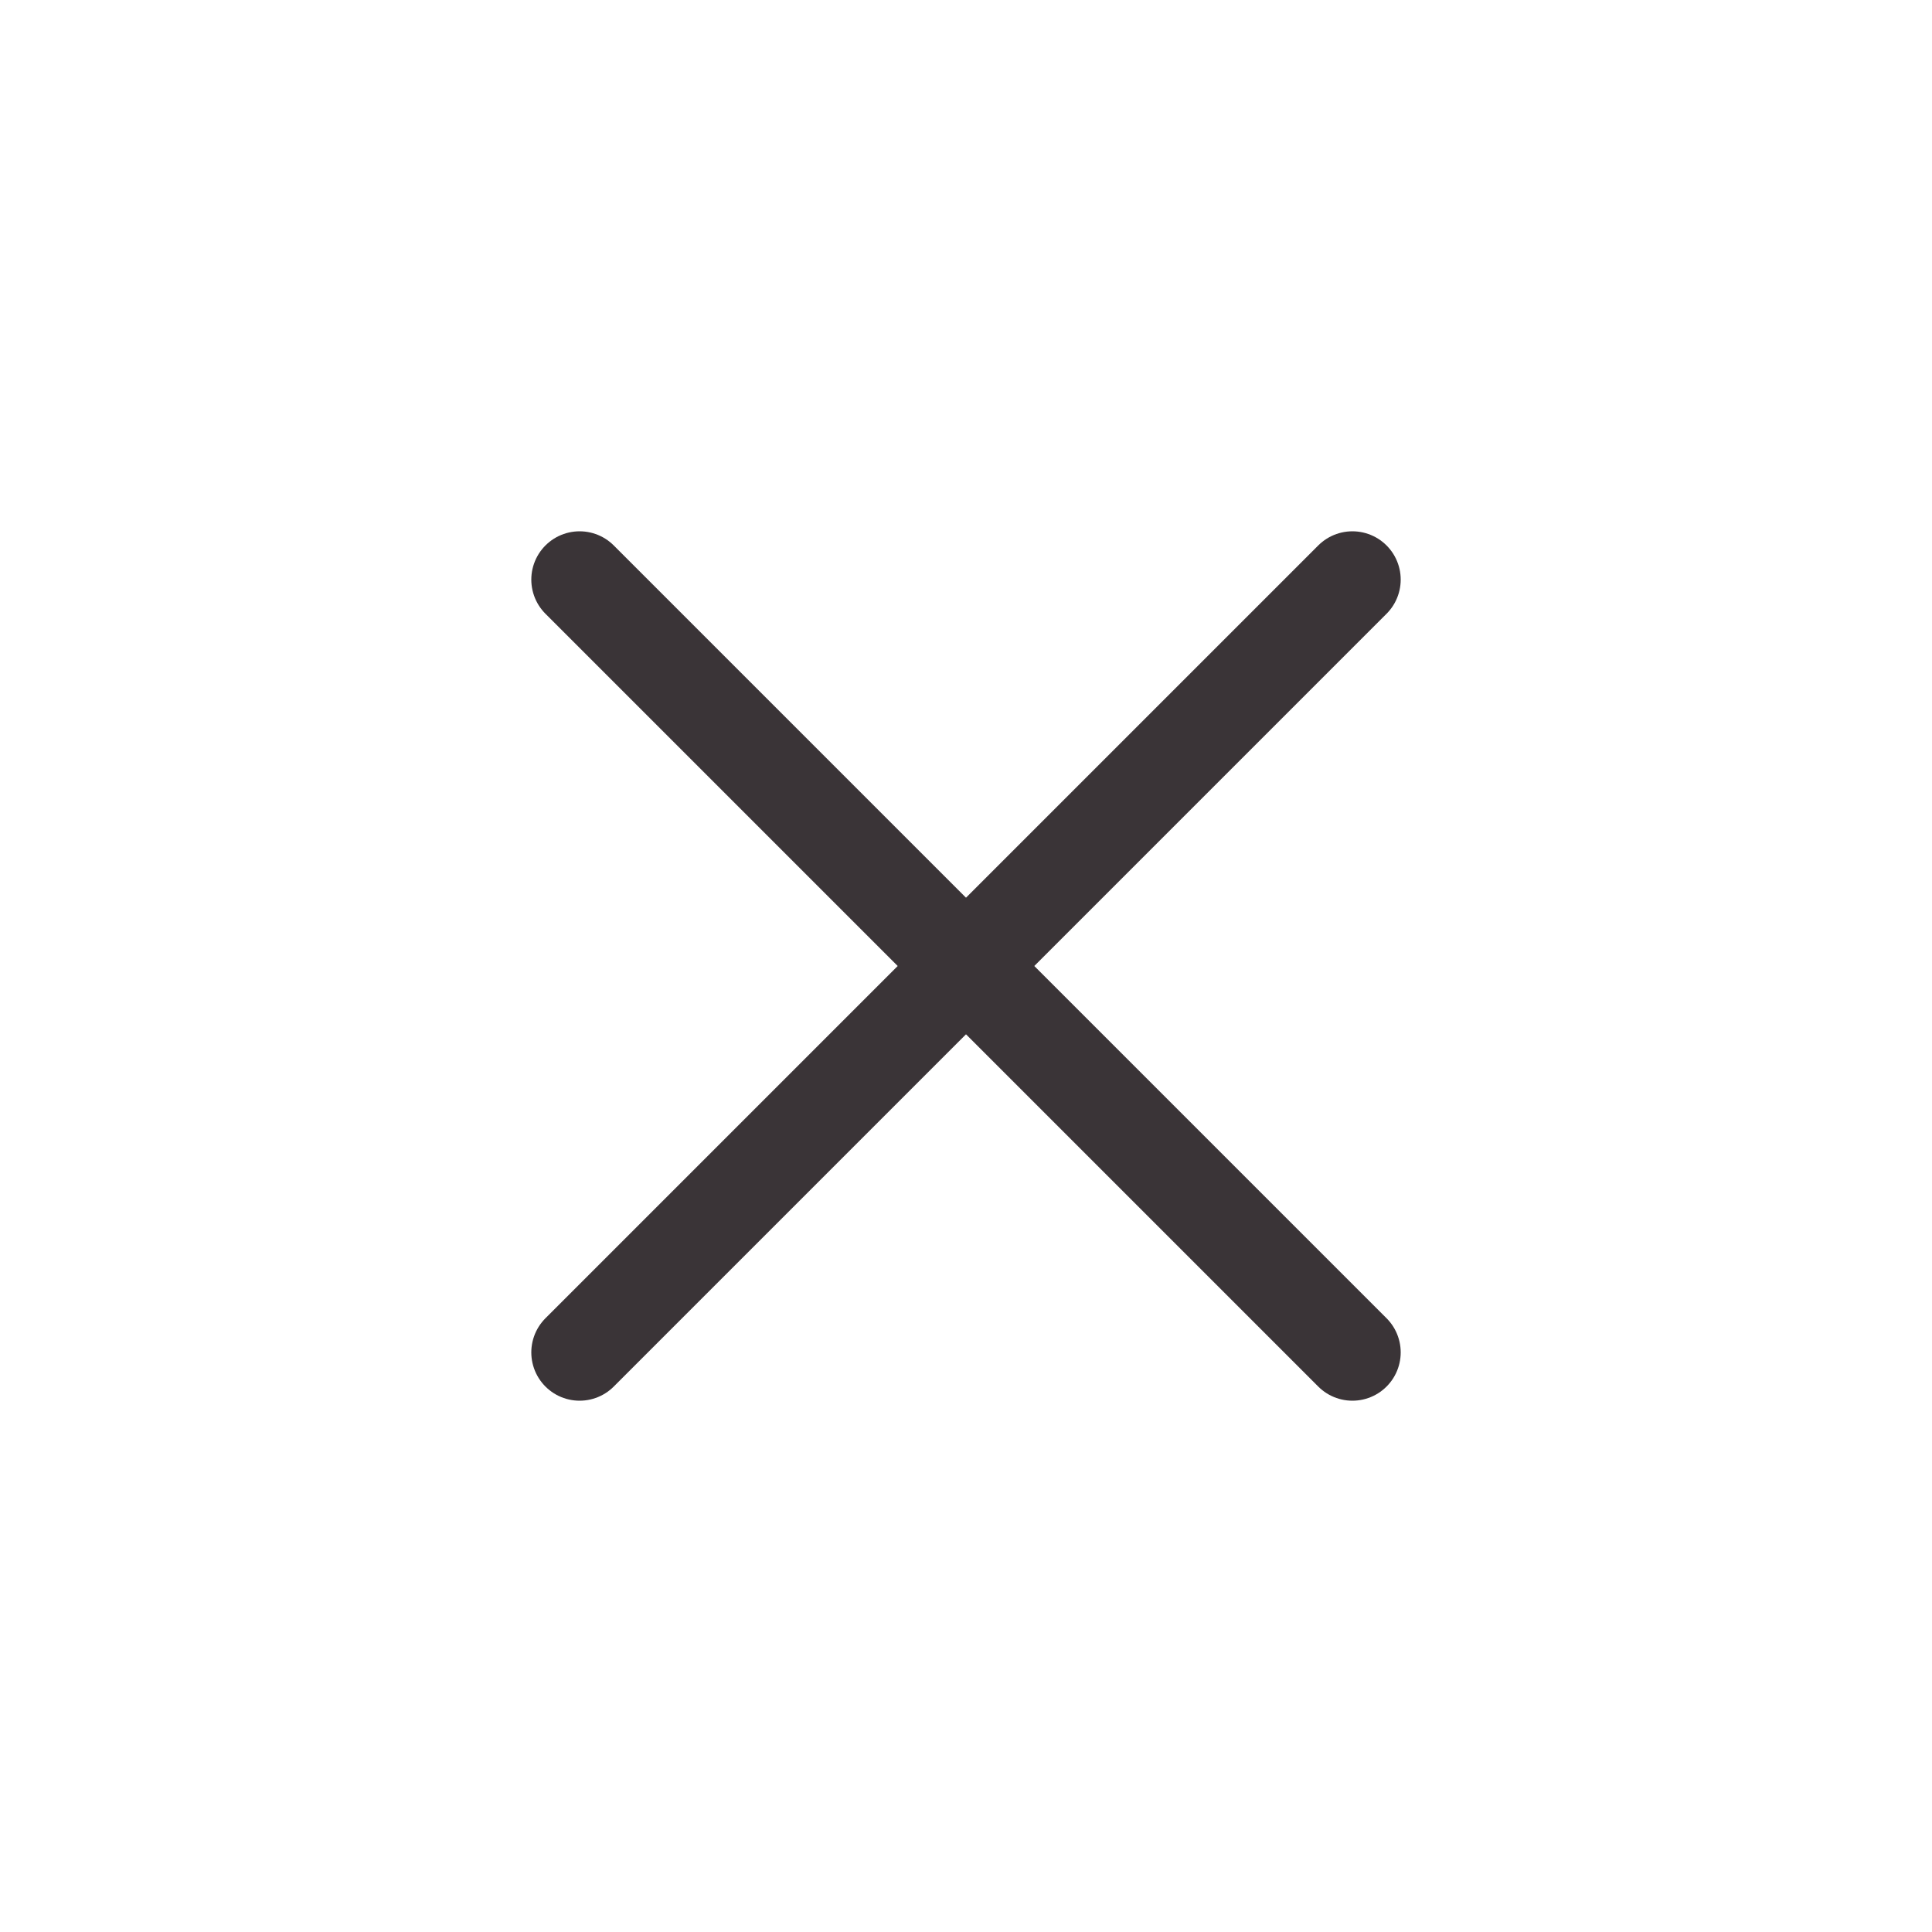
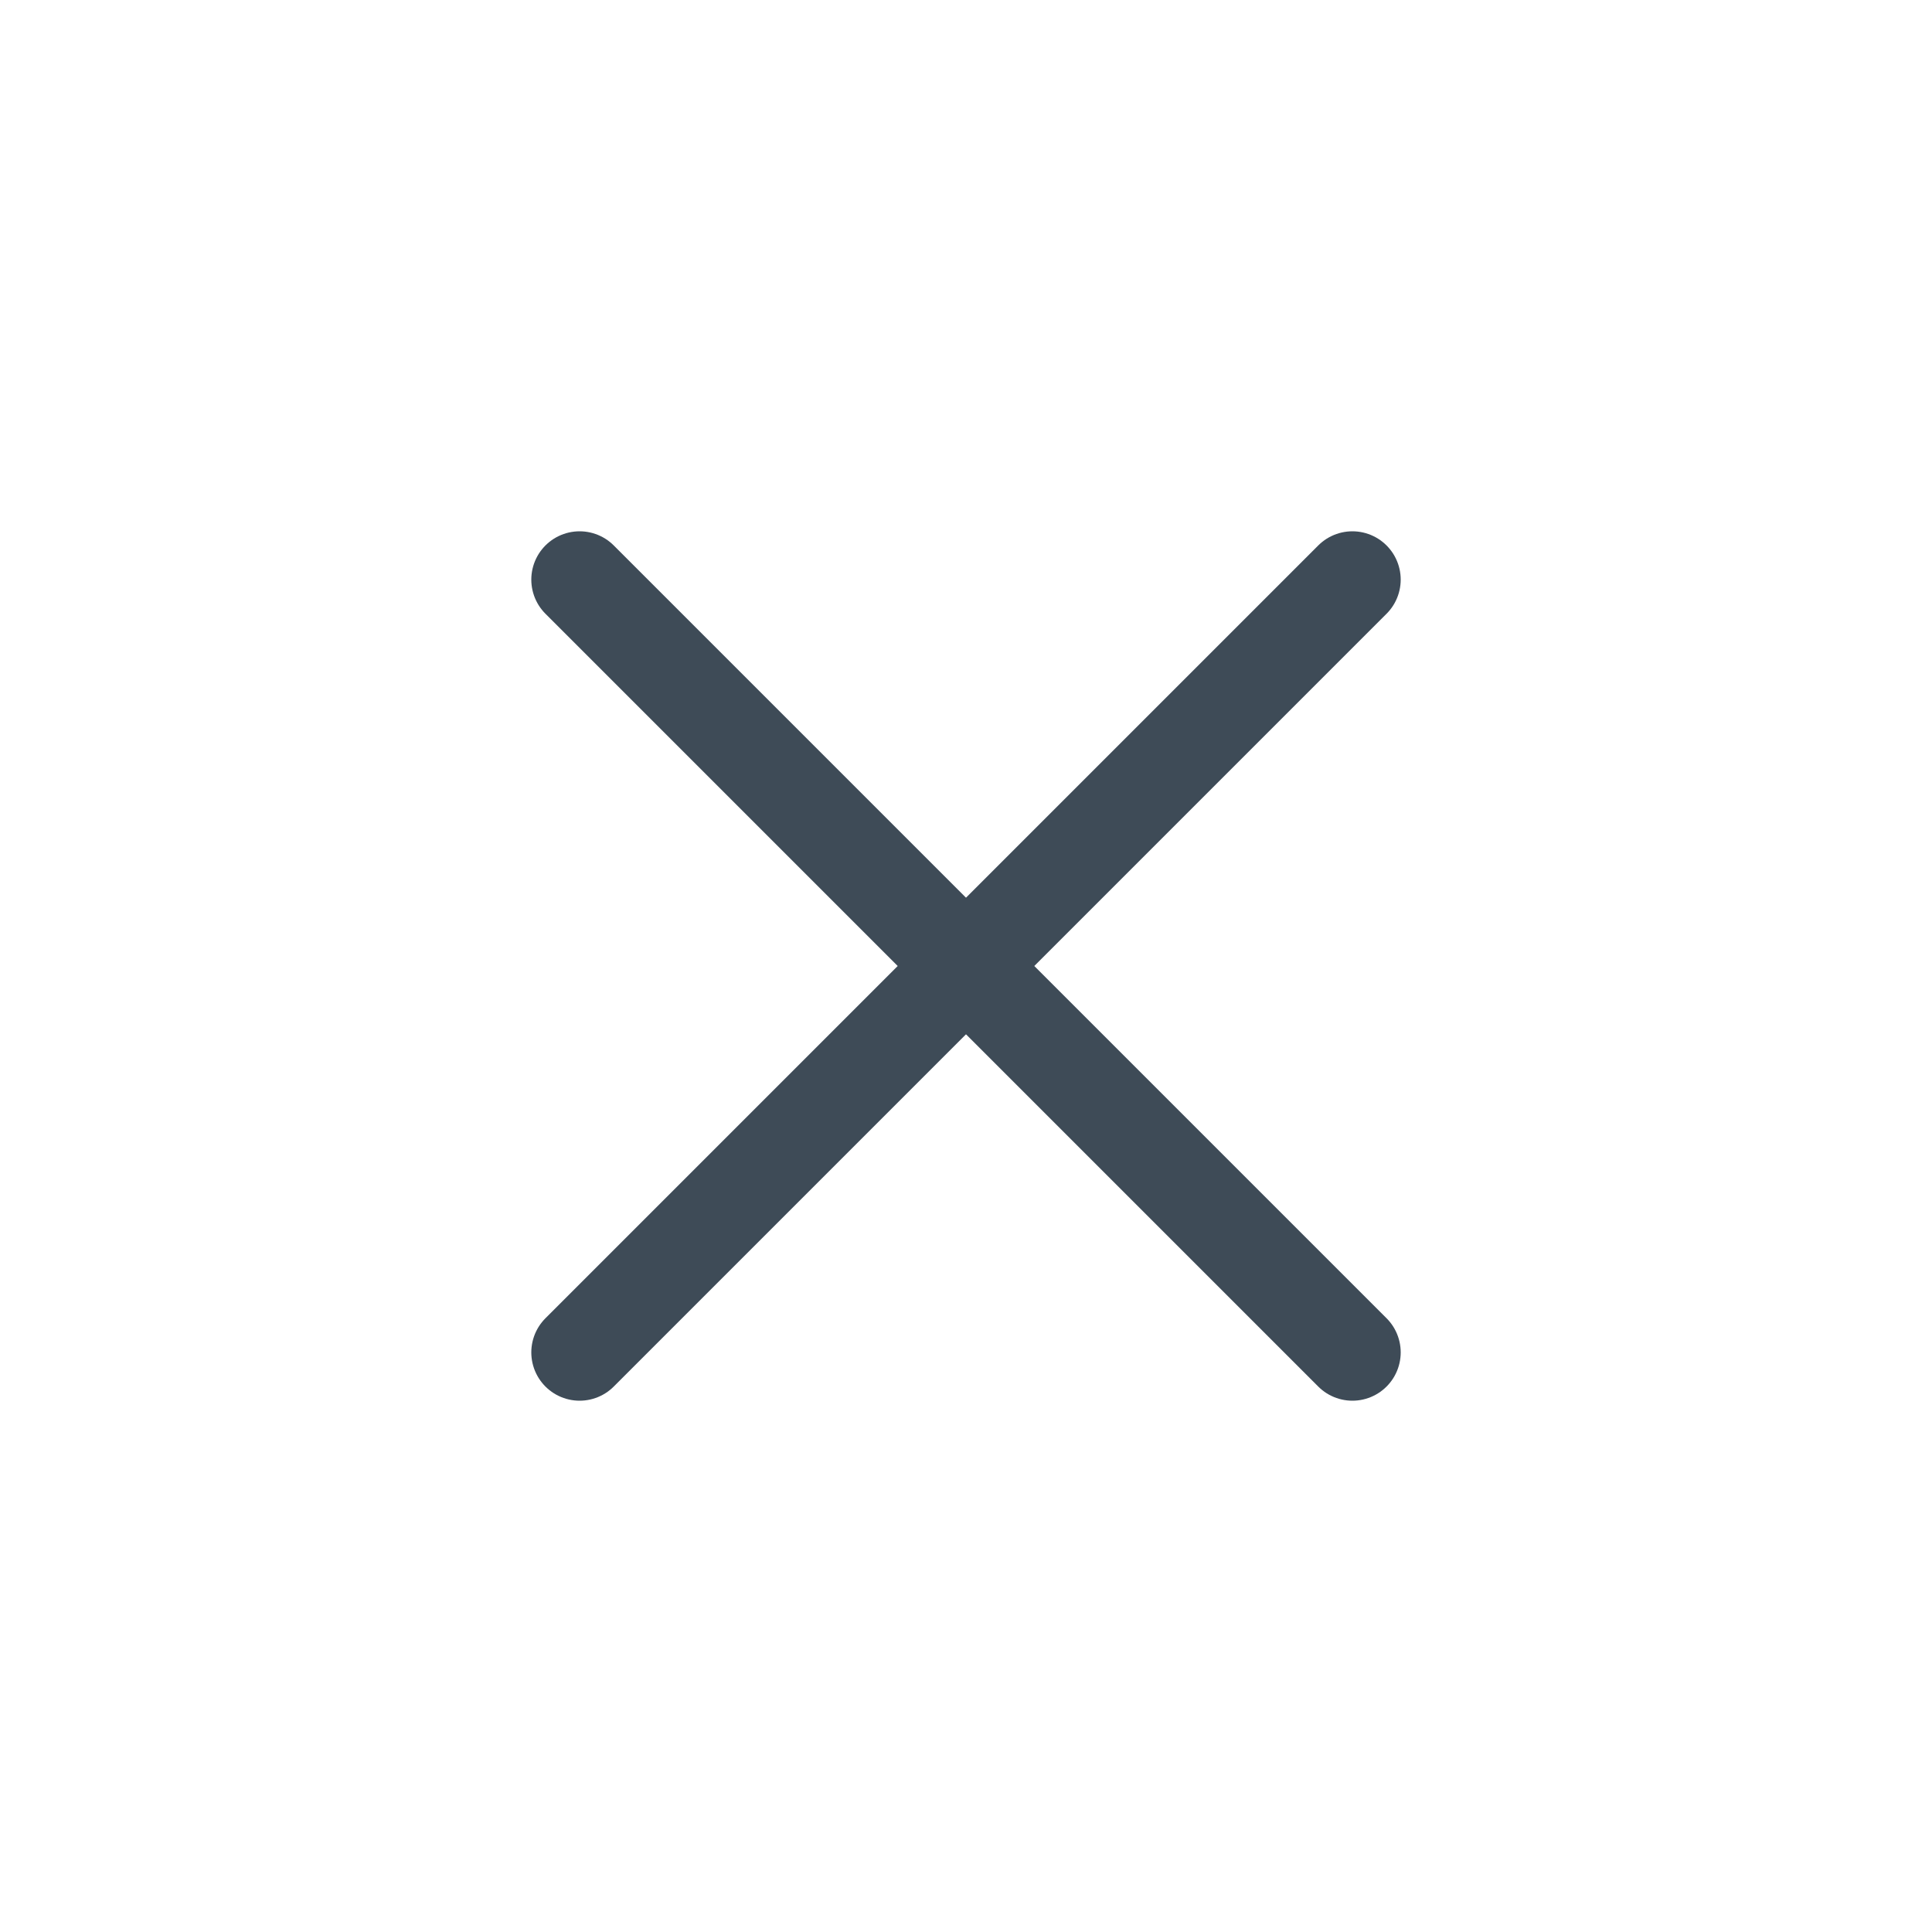
<svg xmlns="http://www.w3.org/2000/svg" viewBox="0 0 24 24" width="24" height="24">
-   <path d="M6 6l12 12M18 6L6 18" transform="translate(2.4 2.4) scale(.8)" fill="none" stroke="#3A3437" stroke-width="1.5" stroke-linecap="round" stroke-linejoin="round" />
+   <path d="M6 6l12 12M18 6L6 18" transform="translate(2.4 2.4) scale(.8)" fill="none" stroke="#3E4B57" stroke-width="1.5" stroke-linecap="round" stroke-linejoin="round" />
</svg>
